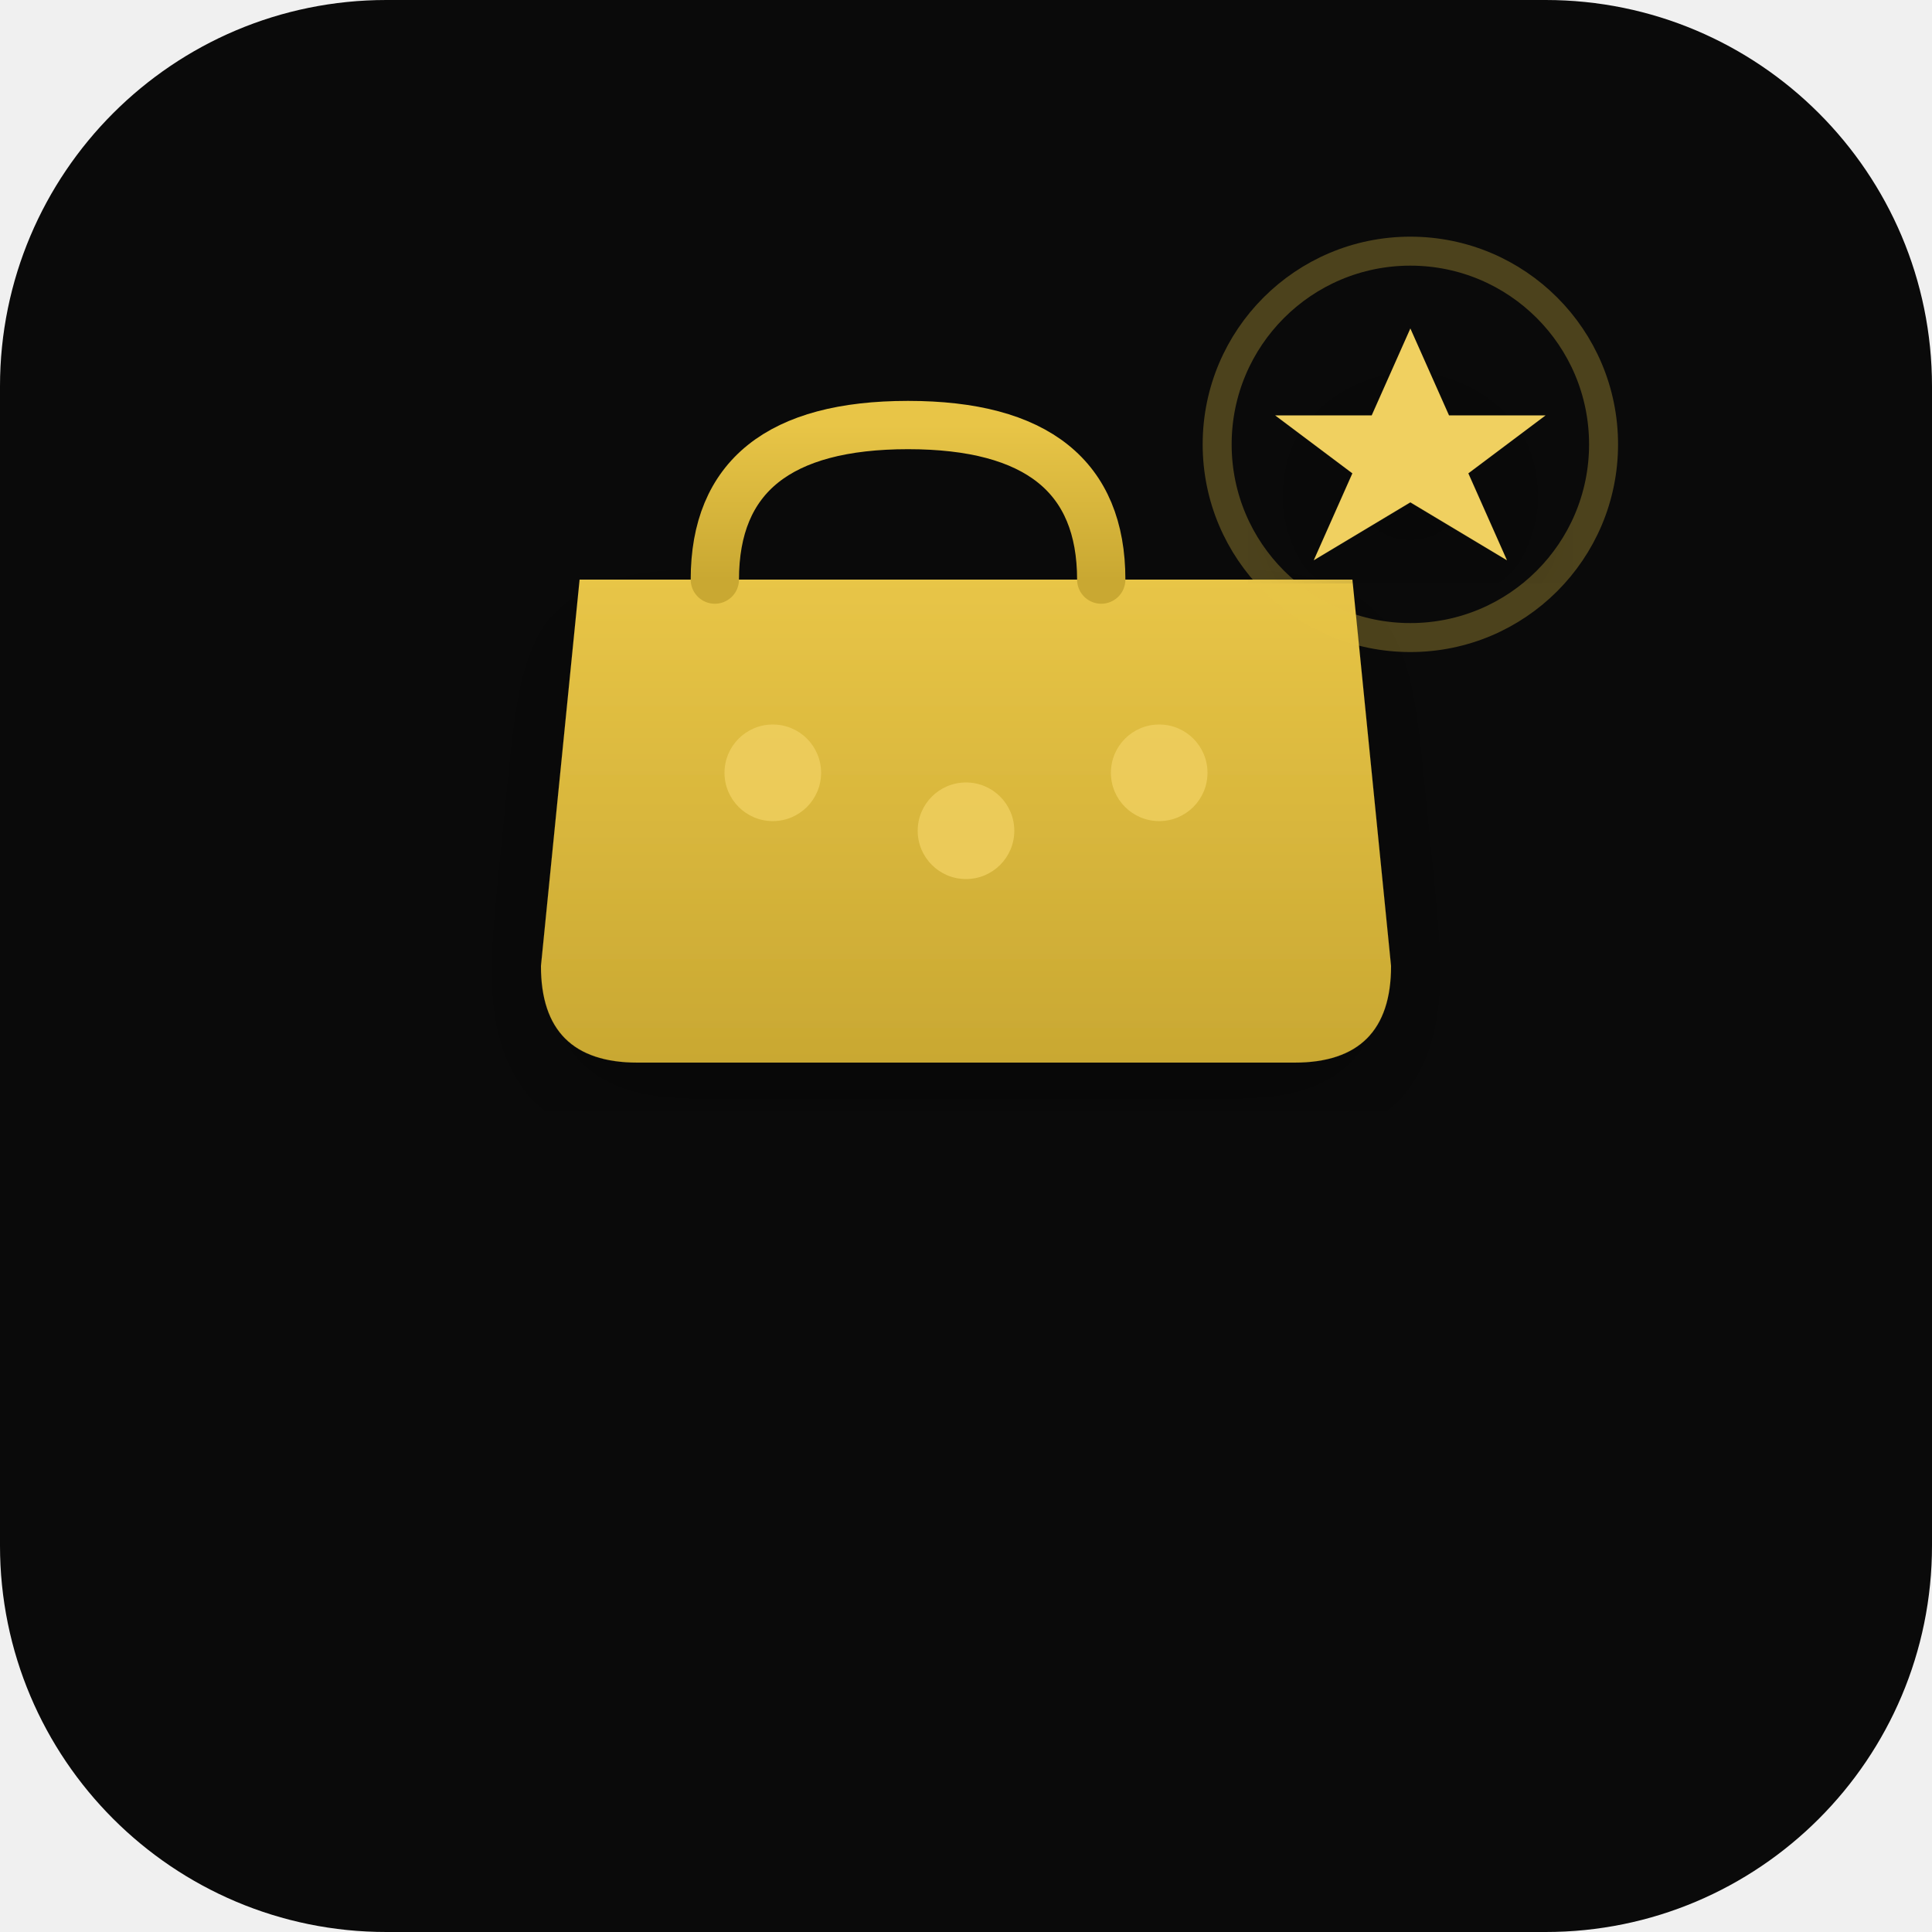
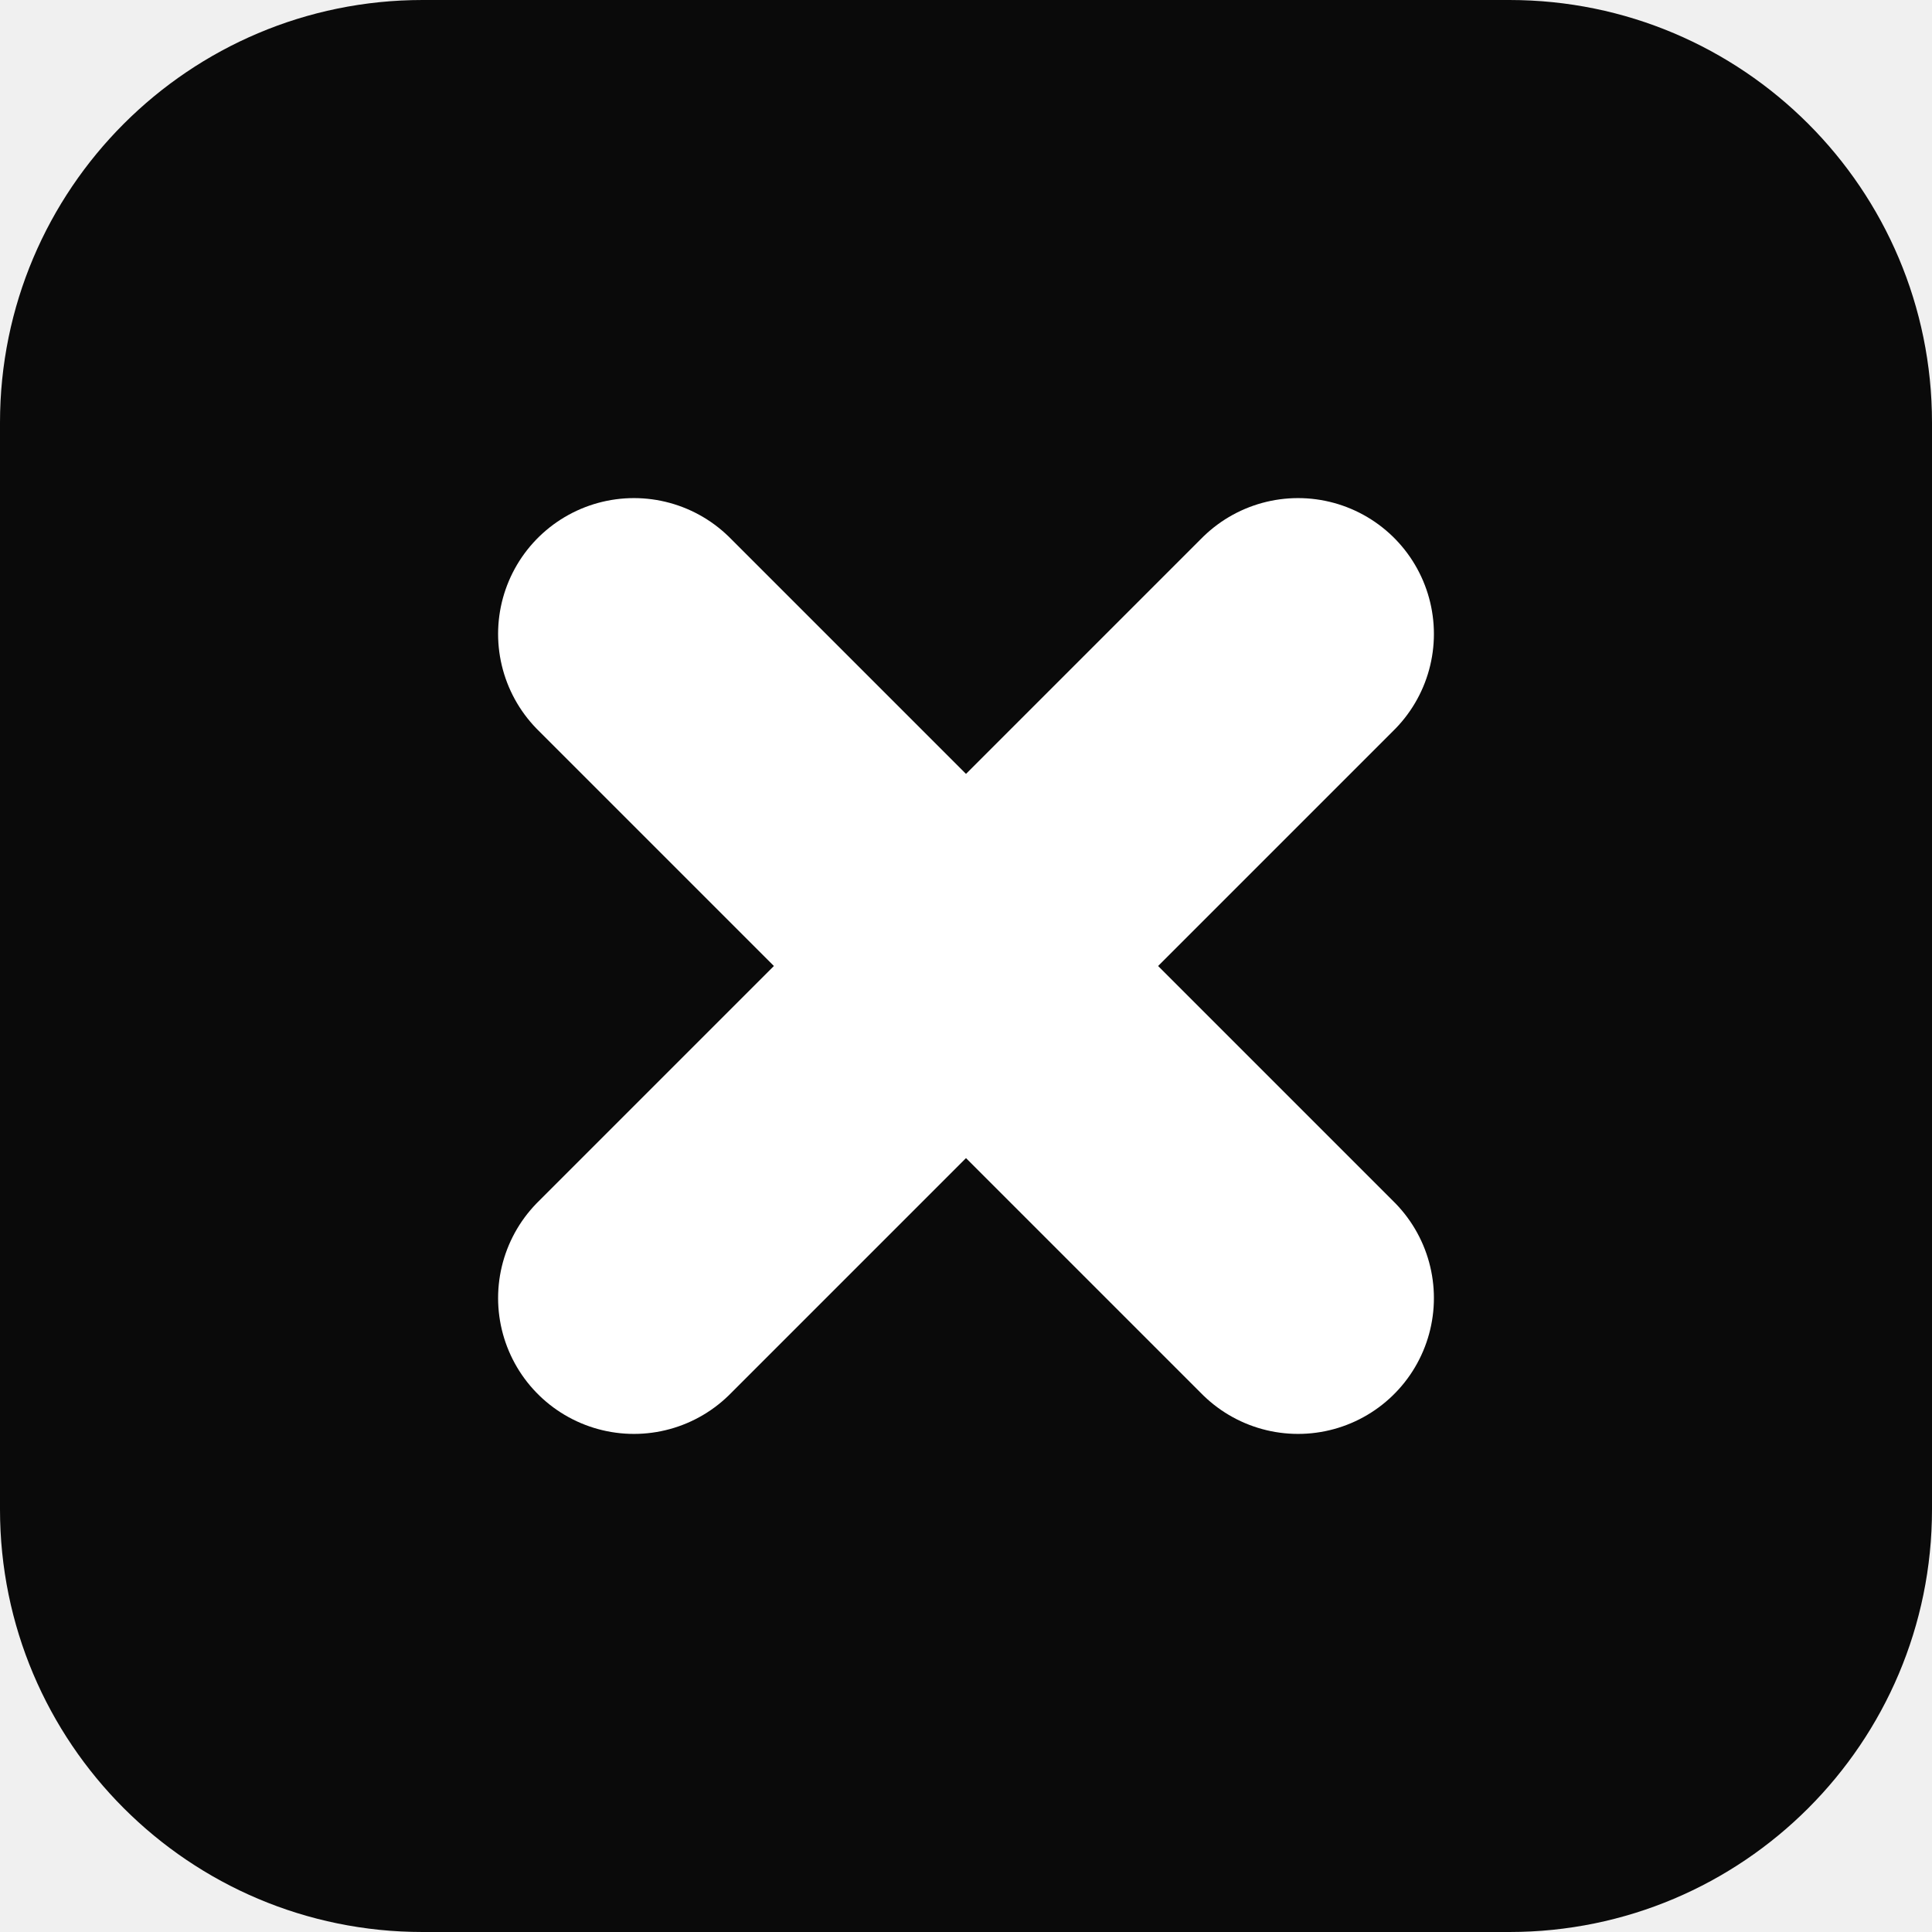
- <svg xmlns="http://www.w3.org/2000/svg" viewBox="0 0 100 100">
-   <defs>
-     <linearGradient id="bagGradient" x1="0%" y1="0%" x2="0%" y2="100%">
-       <stop offset="0%" style="stop-color:#E8C547;stop-opacity:1" />
-       <stop offset="100%" style="stop-color:#C9A832;stop-opacity:1" />
-     </linearGradient>
-     <filter id="shadow">
-       <feDropShadow dx="0" dy="2" stdDeviation="3" flood-opacity="0.3" />
-     </filter>
-   </defs>
-   <rect width="100" height="100" rx="20" fill="#0A0A0A" />
-   <g transform="translate(25, 20)">
-     <path d="M 5 10 L 3 30 Q 3 35 8 35 L 42 35 Q 47 35 47 30 L 45 10 Z" fill="url(#bagGradient)" stroke="none" filter="url(#shadow)" />
-     <path d="M 12 10 Q 12 2 22 2 Q 32 2 32 10" fill="none" stroke="url(#bagGradient)" stroke-width="2.5" stroke-linecap="round" />
-     <circle cx="15" cy="20" r="2.5" fill="#F0D060" opacity="0.8" />
-     <circle cx="25" cy="23" r="2.5" fill="#F0D060" opacity="0.8" />
-     <circle cx="35" cy="20" r="2.5" fill="#F0D060" opacity="0.8" />
-   </g>
-   <g transform="translate(65, 15)">
-     <circle cx="8" cy="8" r="10" fill="none" stroke="#E8C547" stroke-width="1.5" opacity="0.3" />
-     <path d="M 8 2 L 10 6.5 L 15 6.5 L 11 9.5 L 13 14 L 8 11 L 3 14 L 5 9.5 L 1 6.5 L 6 6.5 Z" fill="#F0D060" filter="url(#shadow)" />
+ <svg xmlns="http://www.w3.org/2000/svg" viewBox="0 0 64 64">
+   <rect width="64" height="64" rx="14" fill="#0A0A0A" />
+   <g stroke="#FFFFFF" stroke-width="9" stroke-linecap="round">
+     <line x1="21" y1="21" x2="43" y2="43" />
+     <line x1="43" y1="21" x2="21" y2="43" />
  </g>
</svg>
